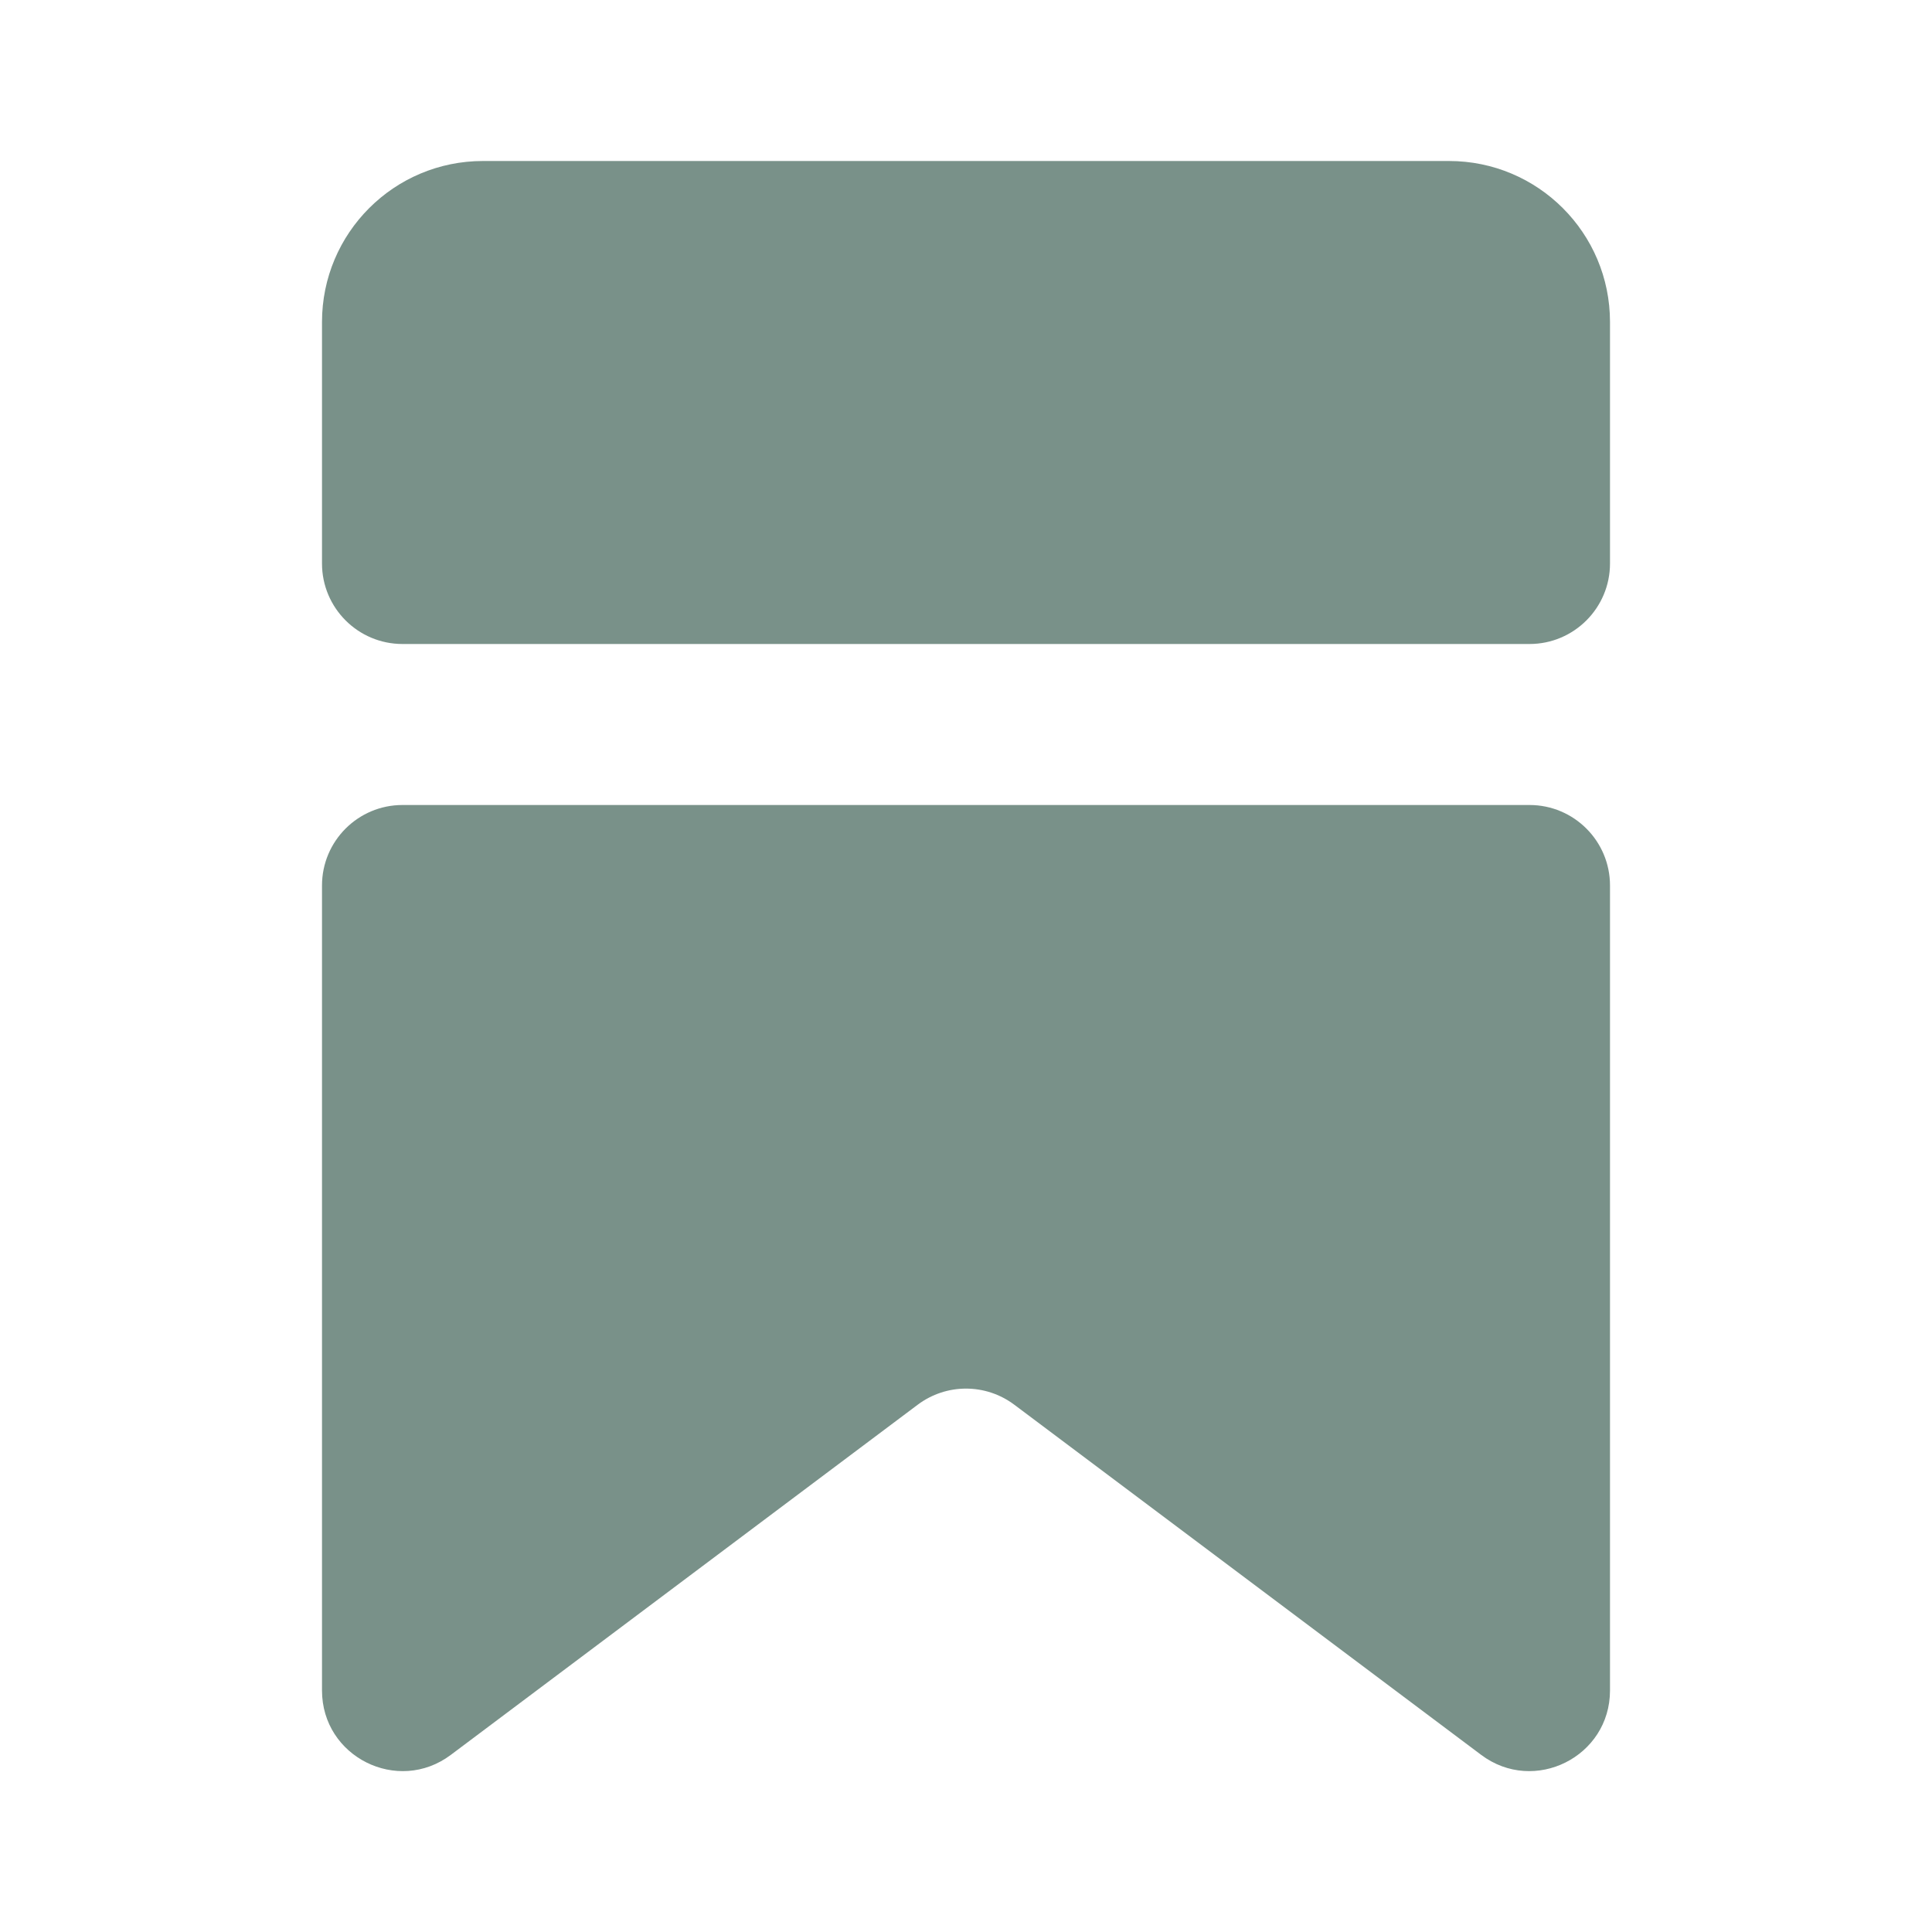
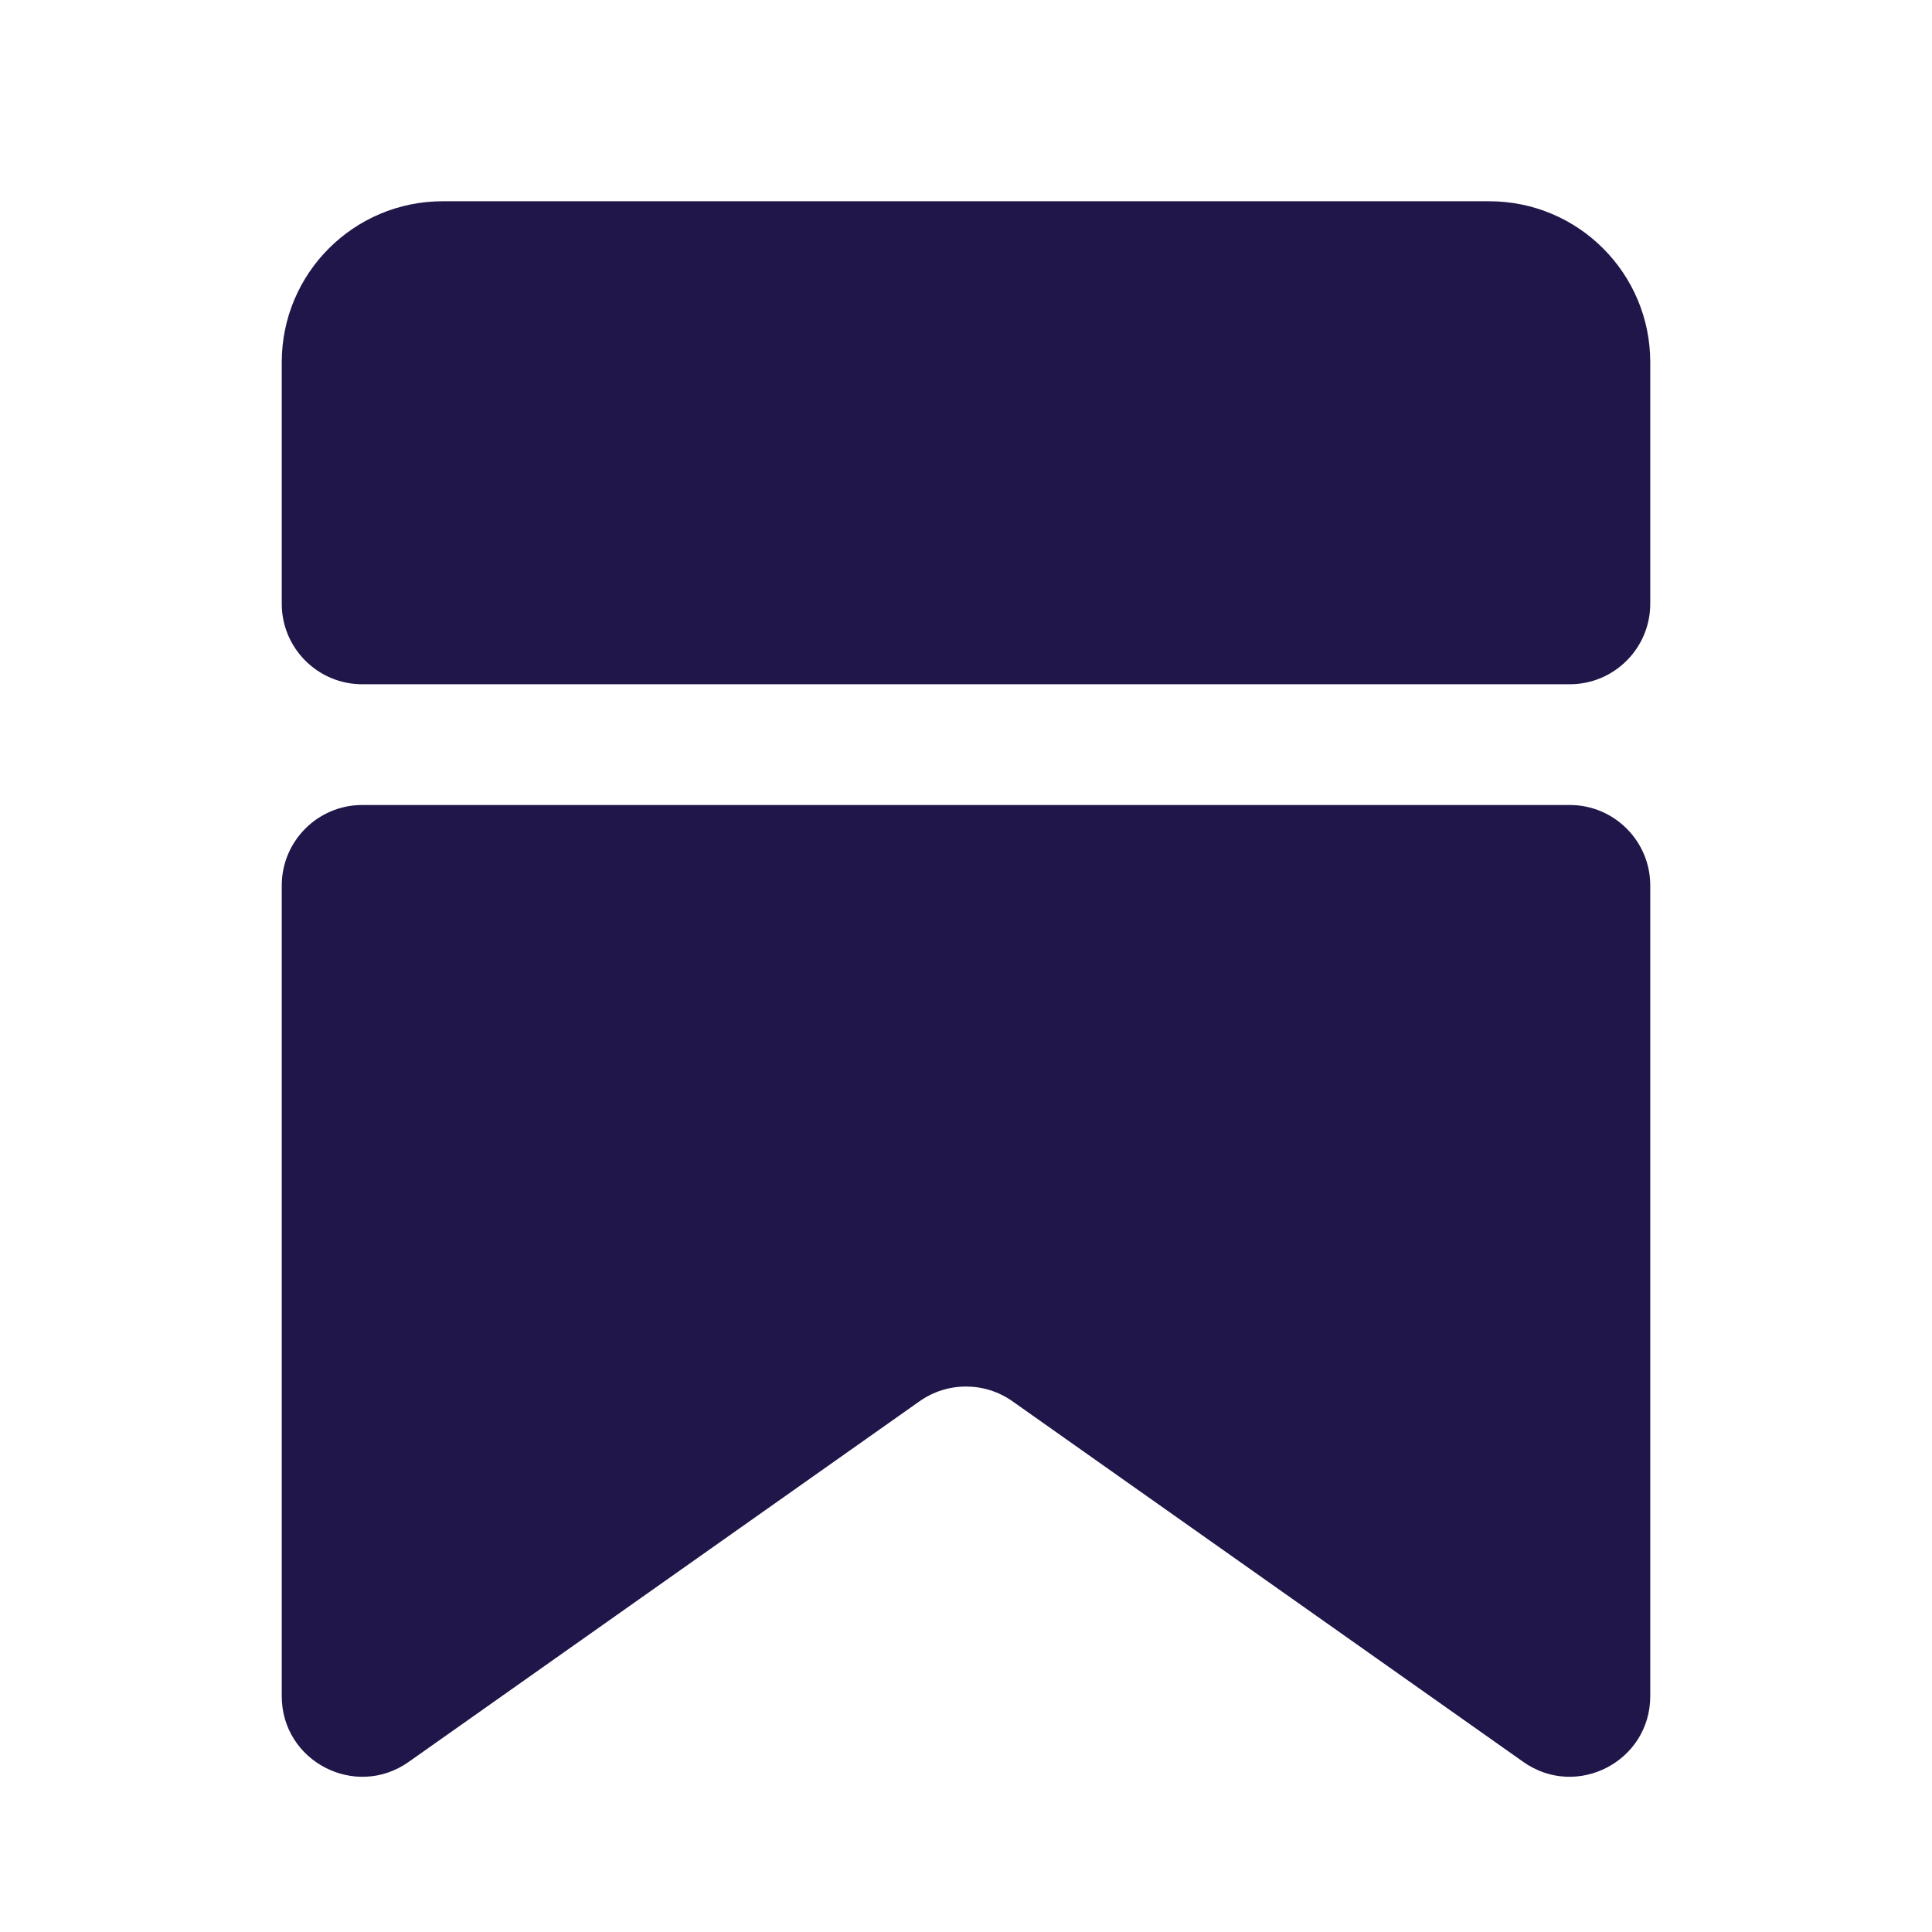
<svg xmlns="http://www.w3.org/2000/svg" width="24" height="24" viewBox="0 0 24 24" fill="none">
-   <path fill-rule="evenodd" clip-rule="evenodd" d="M6 2C4.895 2 4 2.895 4 4V7C4 7.552 4.448 8 5 8H19C19.552 8 20 7.552 20 7V4C20 2.895 19.105 2 18 2H6ZM19 10H5C4.448 10 4 10.448 4 11V21C4 21.824 4.941 22.294 5.6 21.8L11.4 17.45C11.756 17.183 12.244 17.183 12.6 17.45L18.4 21.8C19.059 22.294 20 21.824 20 21V11C20 10.448 19.552 10 19 10Z" fill="#799189" />
+   <path fill-rule="evenodd" clip-rule="evenodd" d="M5.5 2.5C4.395 2.5 3.5 3.395 3.5 4.5V7.5C3.5 8.052 3.948 8.5 4.5 8.5H19.5C20.052 8.5 20.5 8.052 20.5 7.5V4.5C20.5 3.395 19.605 2.5 18.5 2.5H5.5ZM19.5 10H4.5C3.948 10 3.5 10.448 3.5 11V21.07C3.5 21.881 4.414 22.355 5.077 21.887L11.423 17.407C11.769 17.163 12.231 17.163 12.577 17.407L18.923 21.887C19.586 22.355 20.5 21.881 20.5 21.07V11C20.5 10.448 20.052 10 19.5 10Z" fill="#201649" />
</svg>
